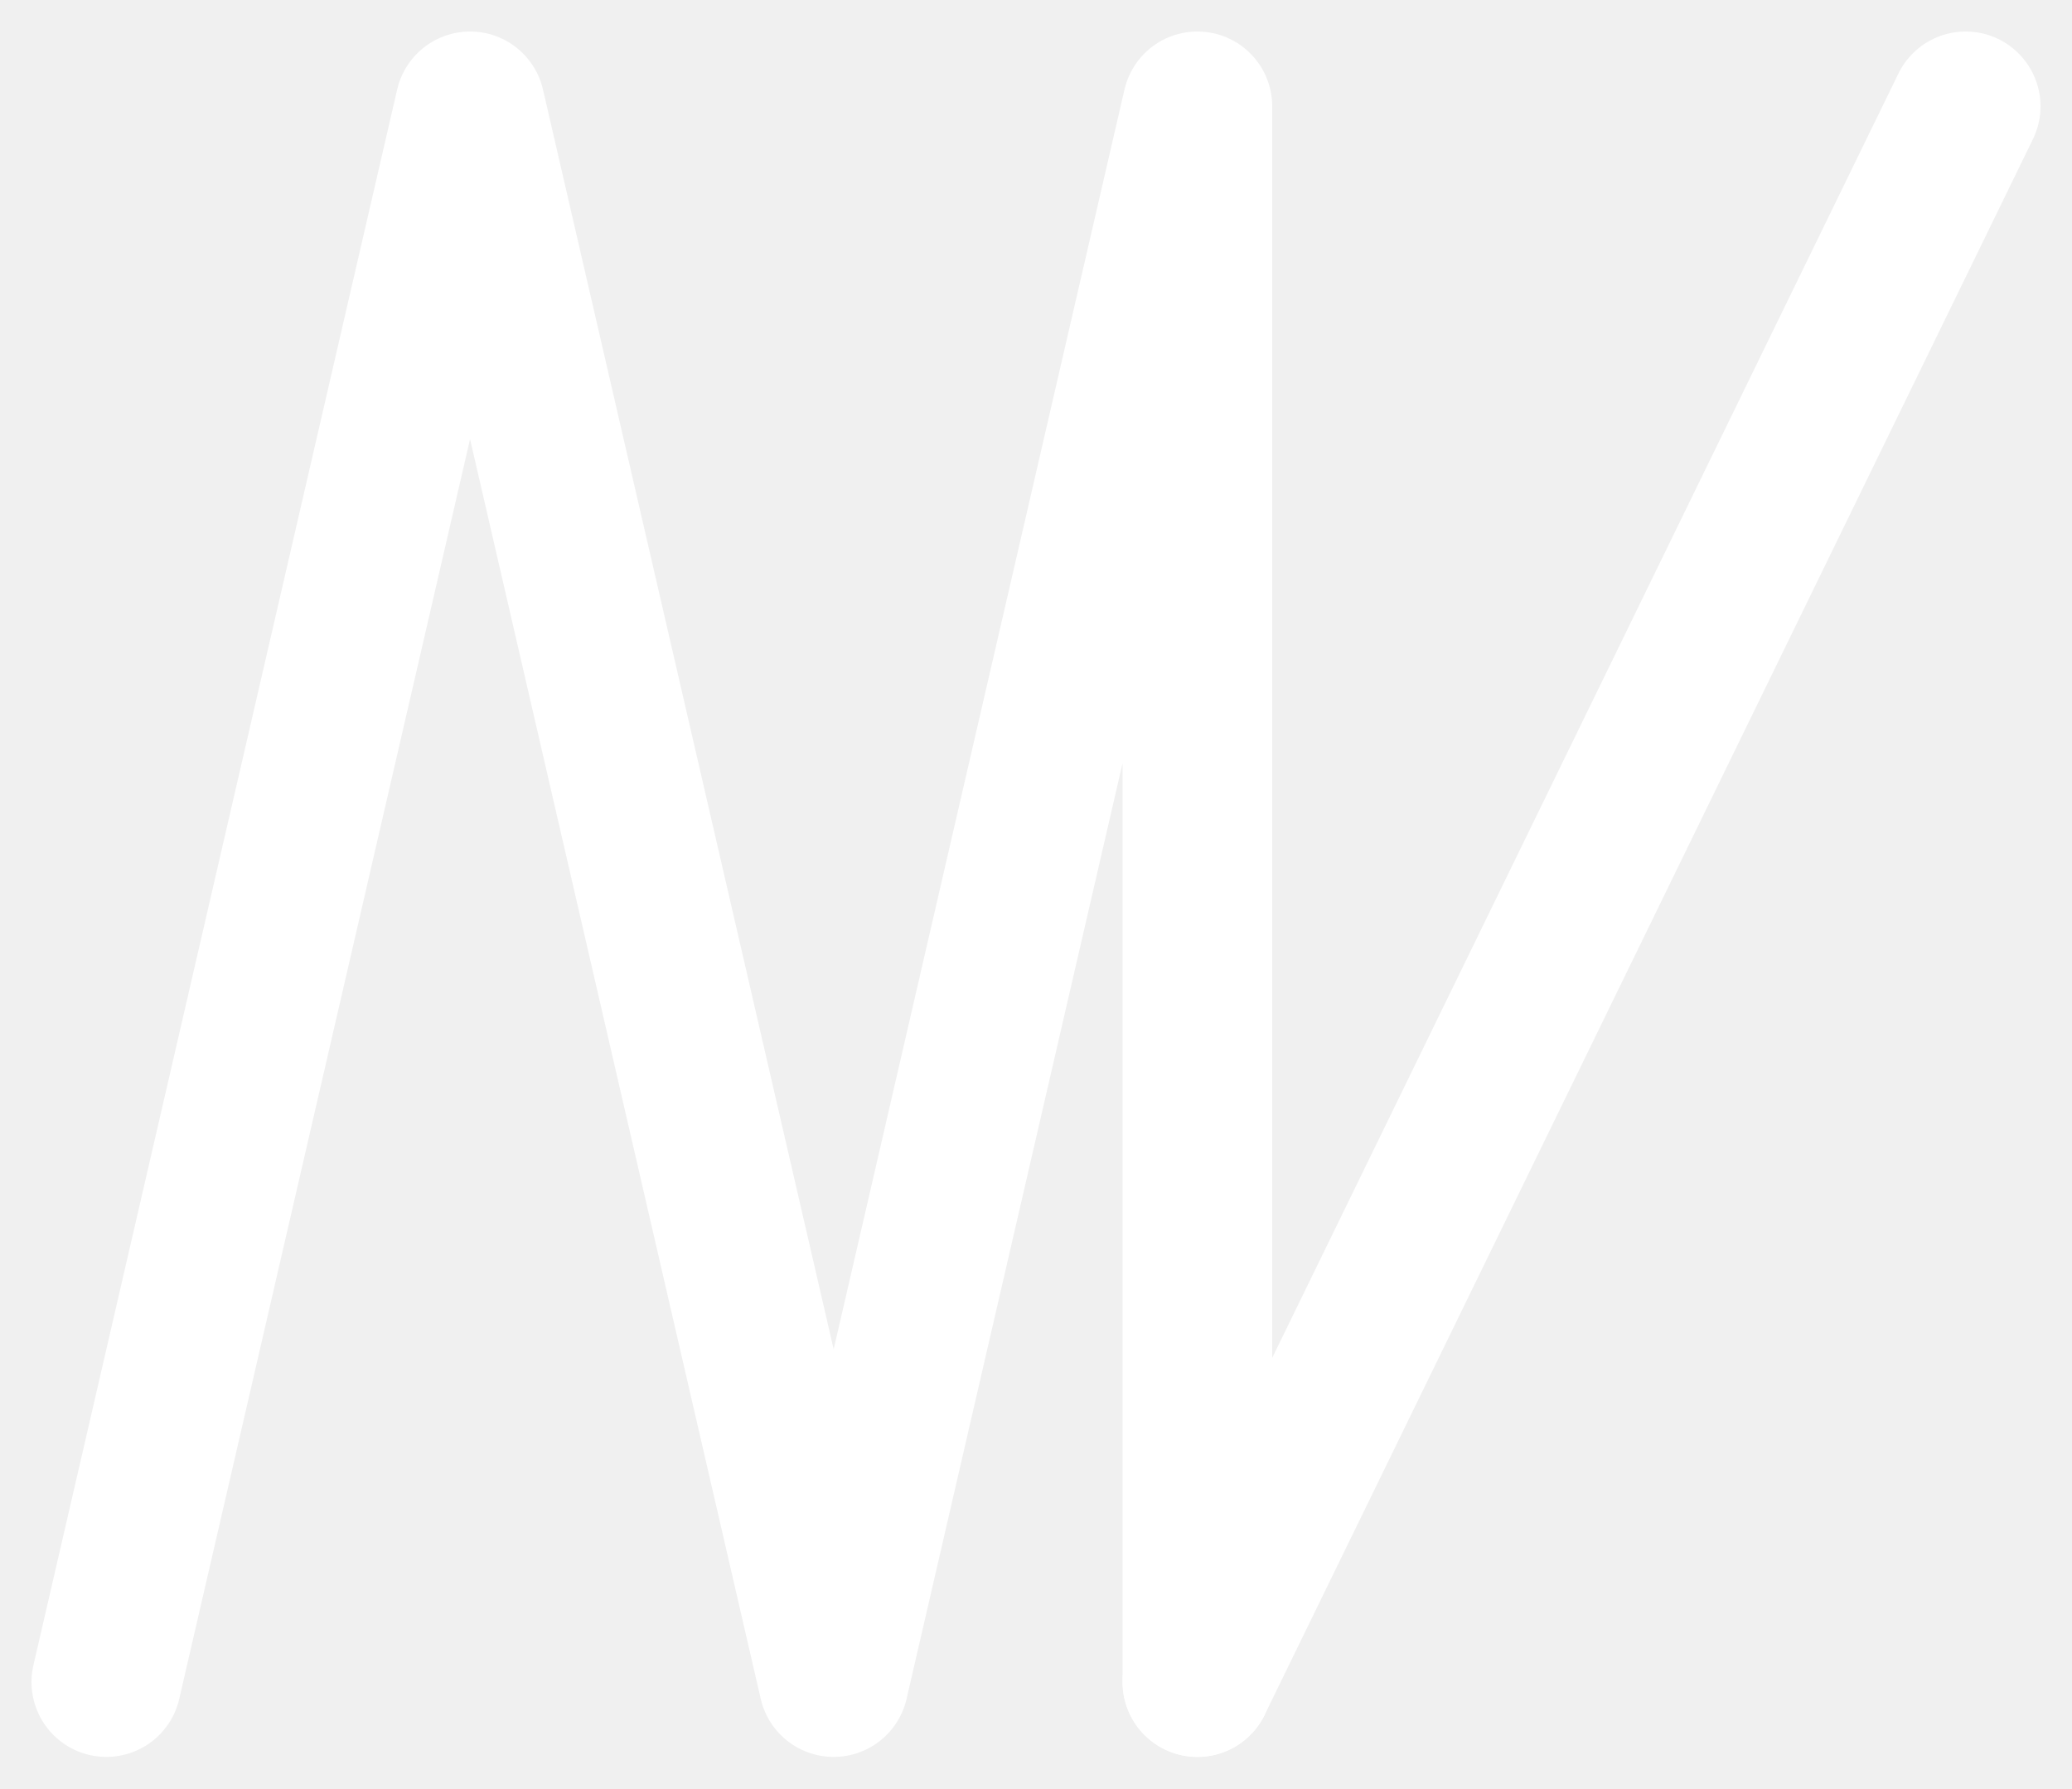
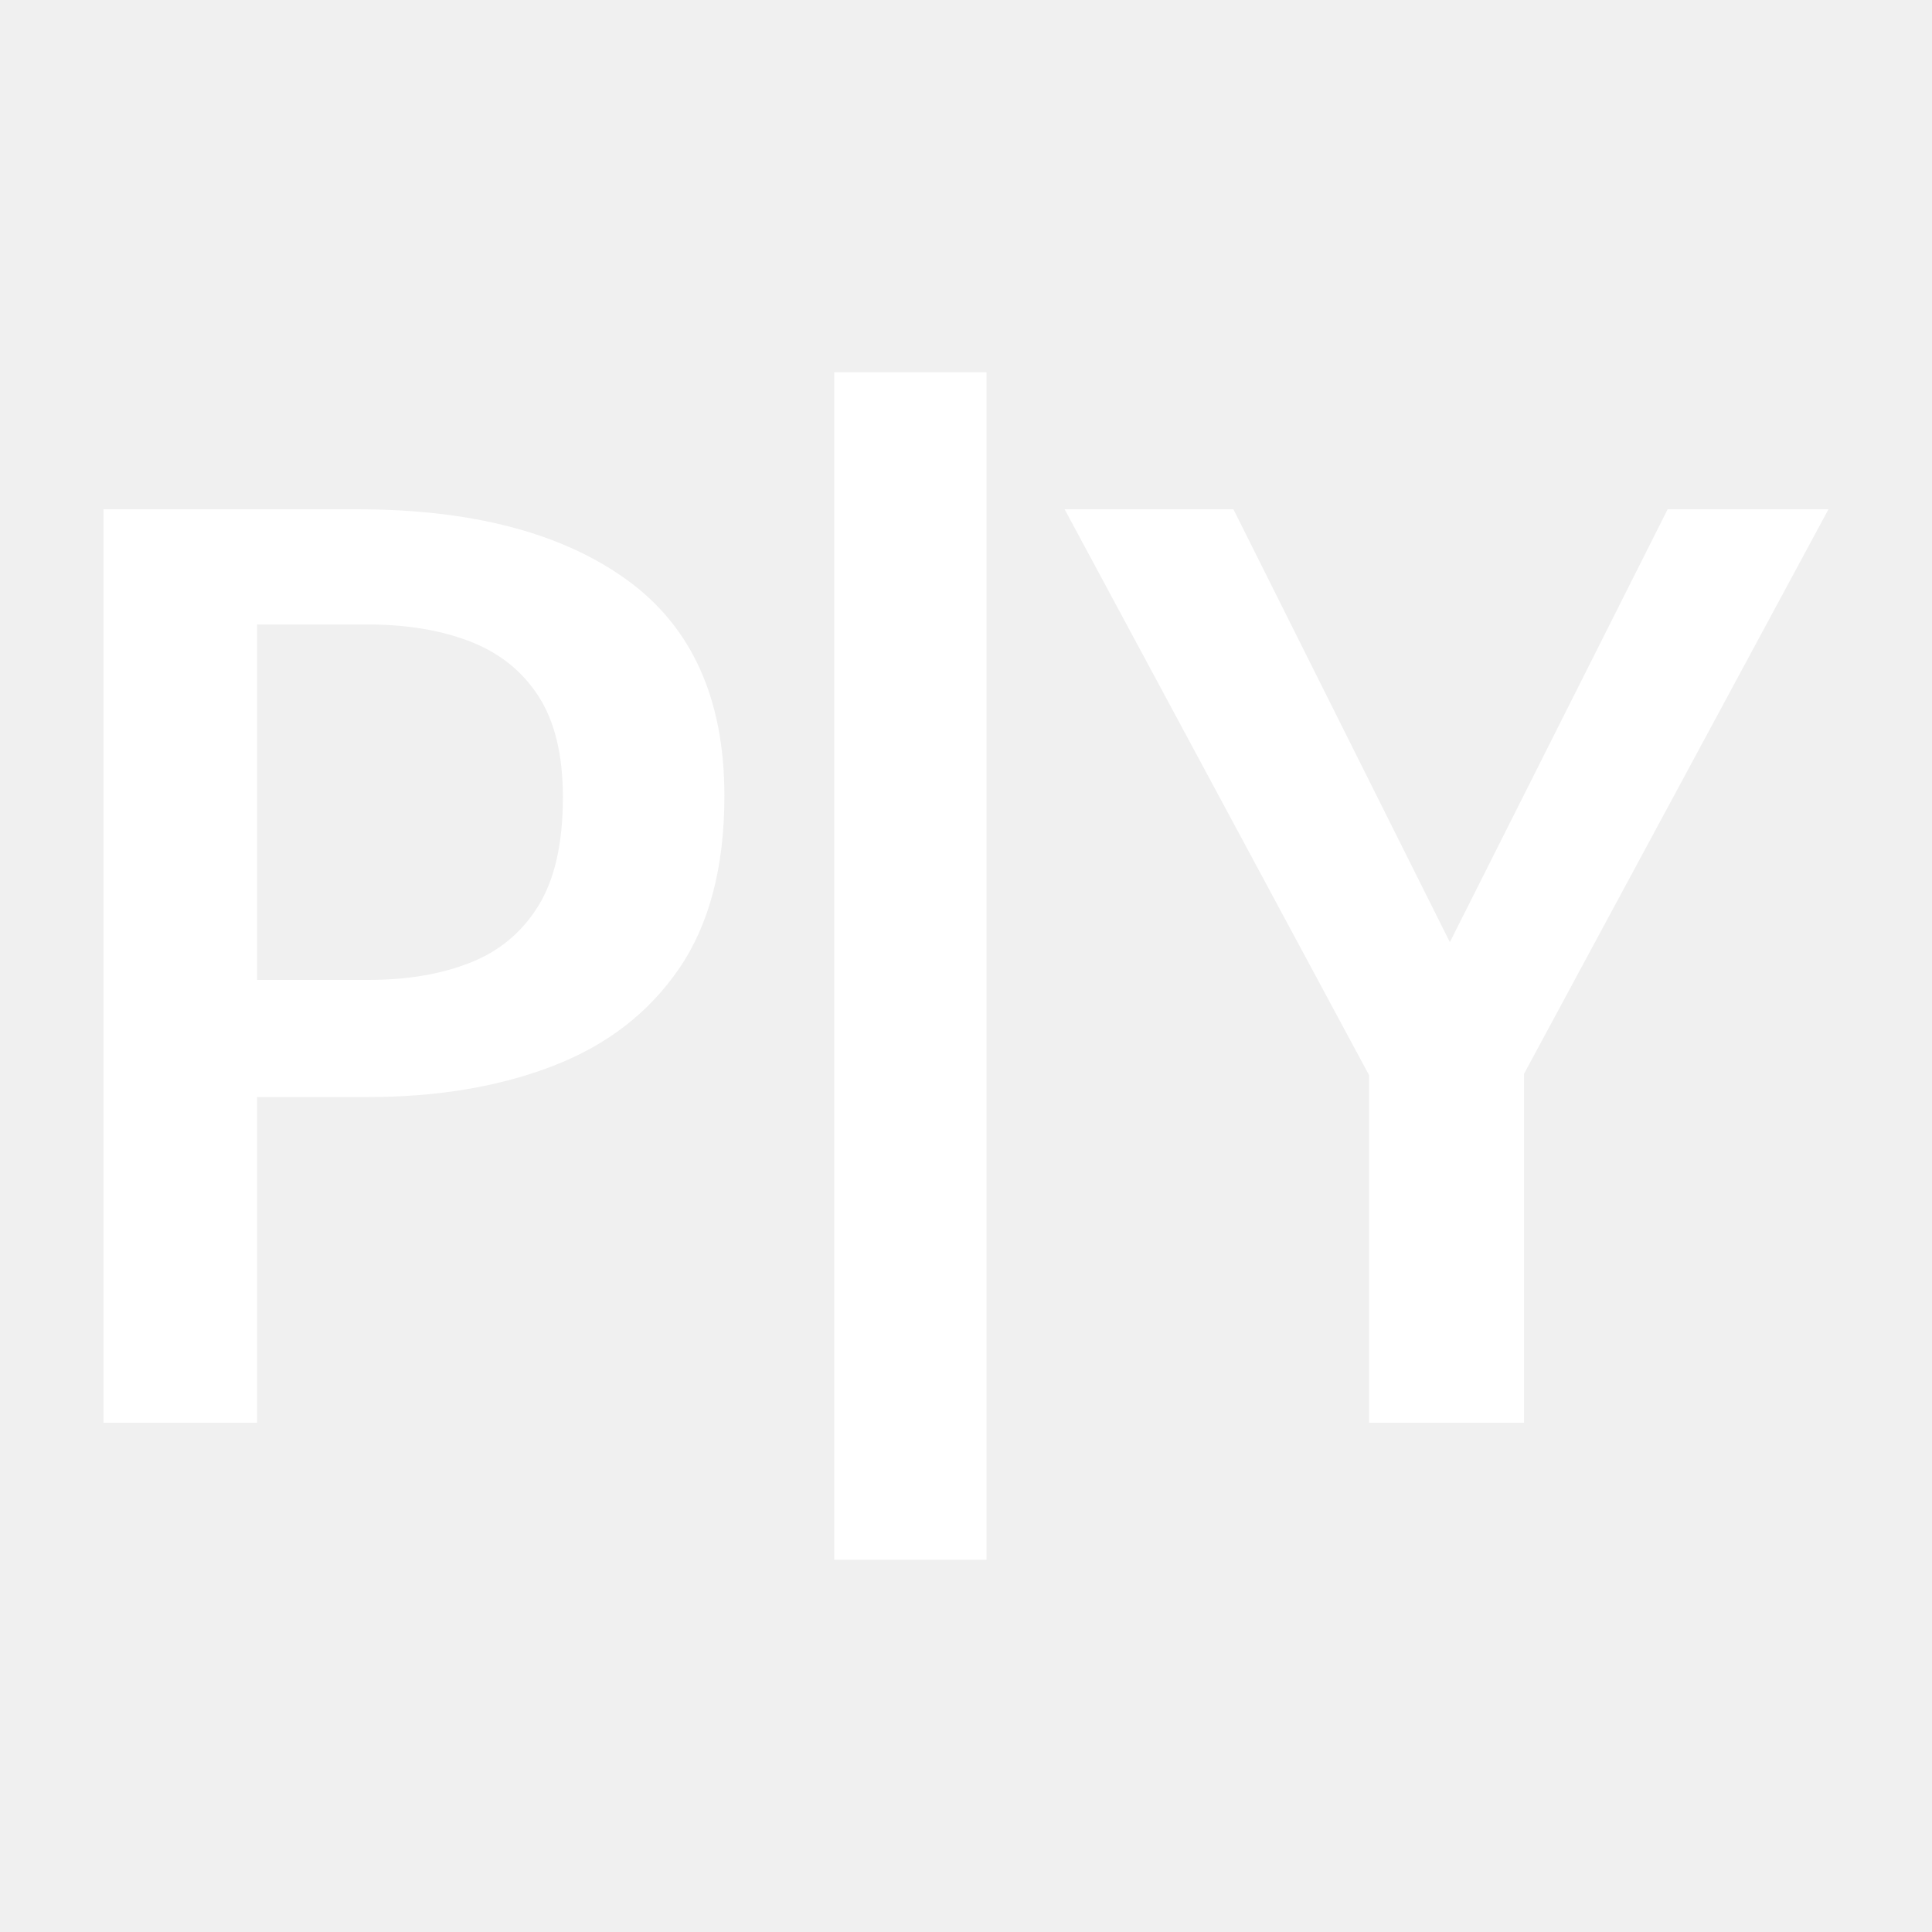
- <svg xmlns="http://www.w3.org/2000/svg" role="img" viewBox="-6.75 -6.75 131.53 113.5" fill="none">
-   <path d="M0 100 L23.09 0 L46.17 100 L69.26 0 L69.26 100" fill="none" stroke="#FFFFFF" stroke-width="9.5" stroke-linecap="round" stroke-linejoin="round" />
-   <path d="M69.26 100 L118.03 0" fill="none" stroke="#FFFFFF" stroke-width="9.5" stroke-linecap="round" stroke-linejoin="round" />
+ <svg xmlns="http://www.w3.org/2000/svg" role="img" viewBox="1.73 -107.47 145.94 145.94">
+   <path d="M44.25 -47.25L44.25 -47.25Q44.25 -52 42.425 -54.85Q40.6 -57.7 37.275 -59Q33.95 -60.3 29.45 -60.3L29.45 -60.3L21.15 -60.3L21.15 -33.45L29.6 -33.45Q33.95 -33.45 37.25 -34.75Q40.55 -36.05 42.4 -39.05Q44.25 -42.05 44.25 -47.25ZM56.45 -47.35L56.45 -47.35Q56.45 -39.3 53.025 -34.3Q49.6 -29.3 43.5 -26.95Q37.4 -24.6 29.5 -24.6L29.5 -24.6L21.15 -24.6L21.15 0L9.55 0L9.55 -69L28.7 -69Q41.7 -69 49.075 -63.675Q56.45 -58.35 56.45 -47.35Z" fill="#FFFFFF" />
+   <path d="M139.85 -69L116.85 -26.35L116.85 0L105.15 0L105.15 -26.25L82.15 -69L94.9 -69L111.25 -36.3L127.7 -69L139.85 -69Z" fill="#FFFFFF" />
+   <rect x="64.75" y="-79.35" width="11.5" height="89.7" fill="#FFFFFF" />
</svg>
